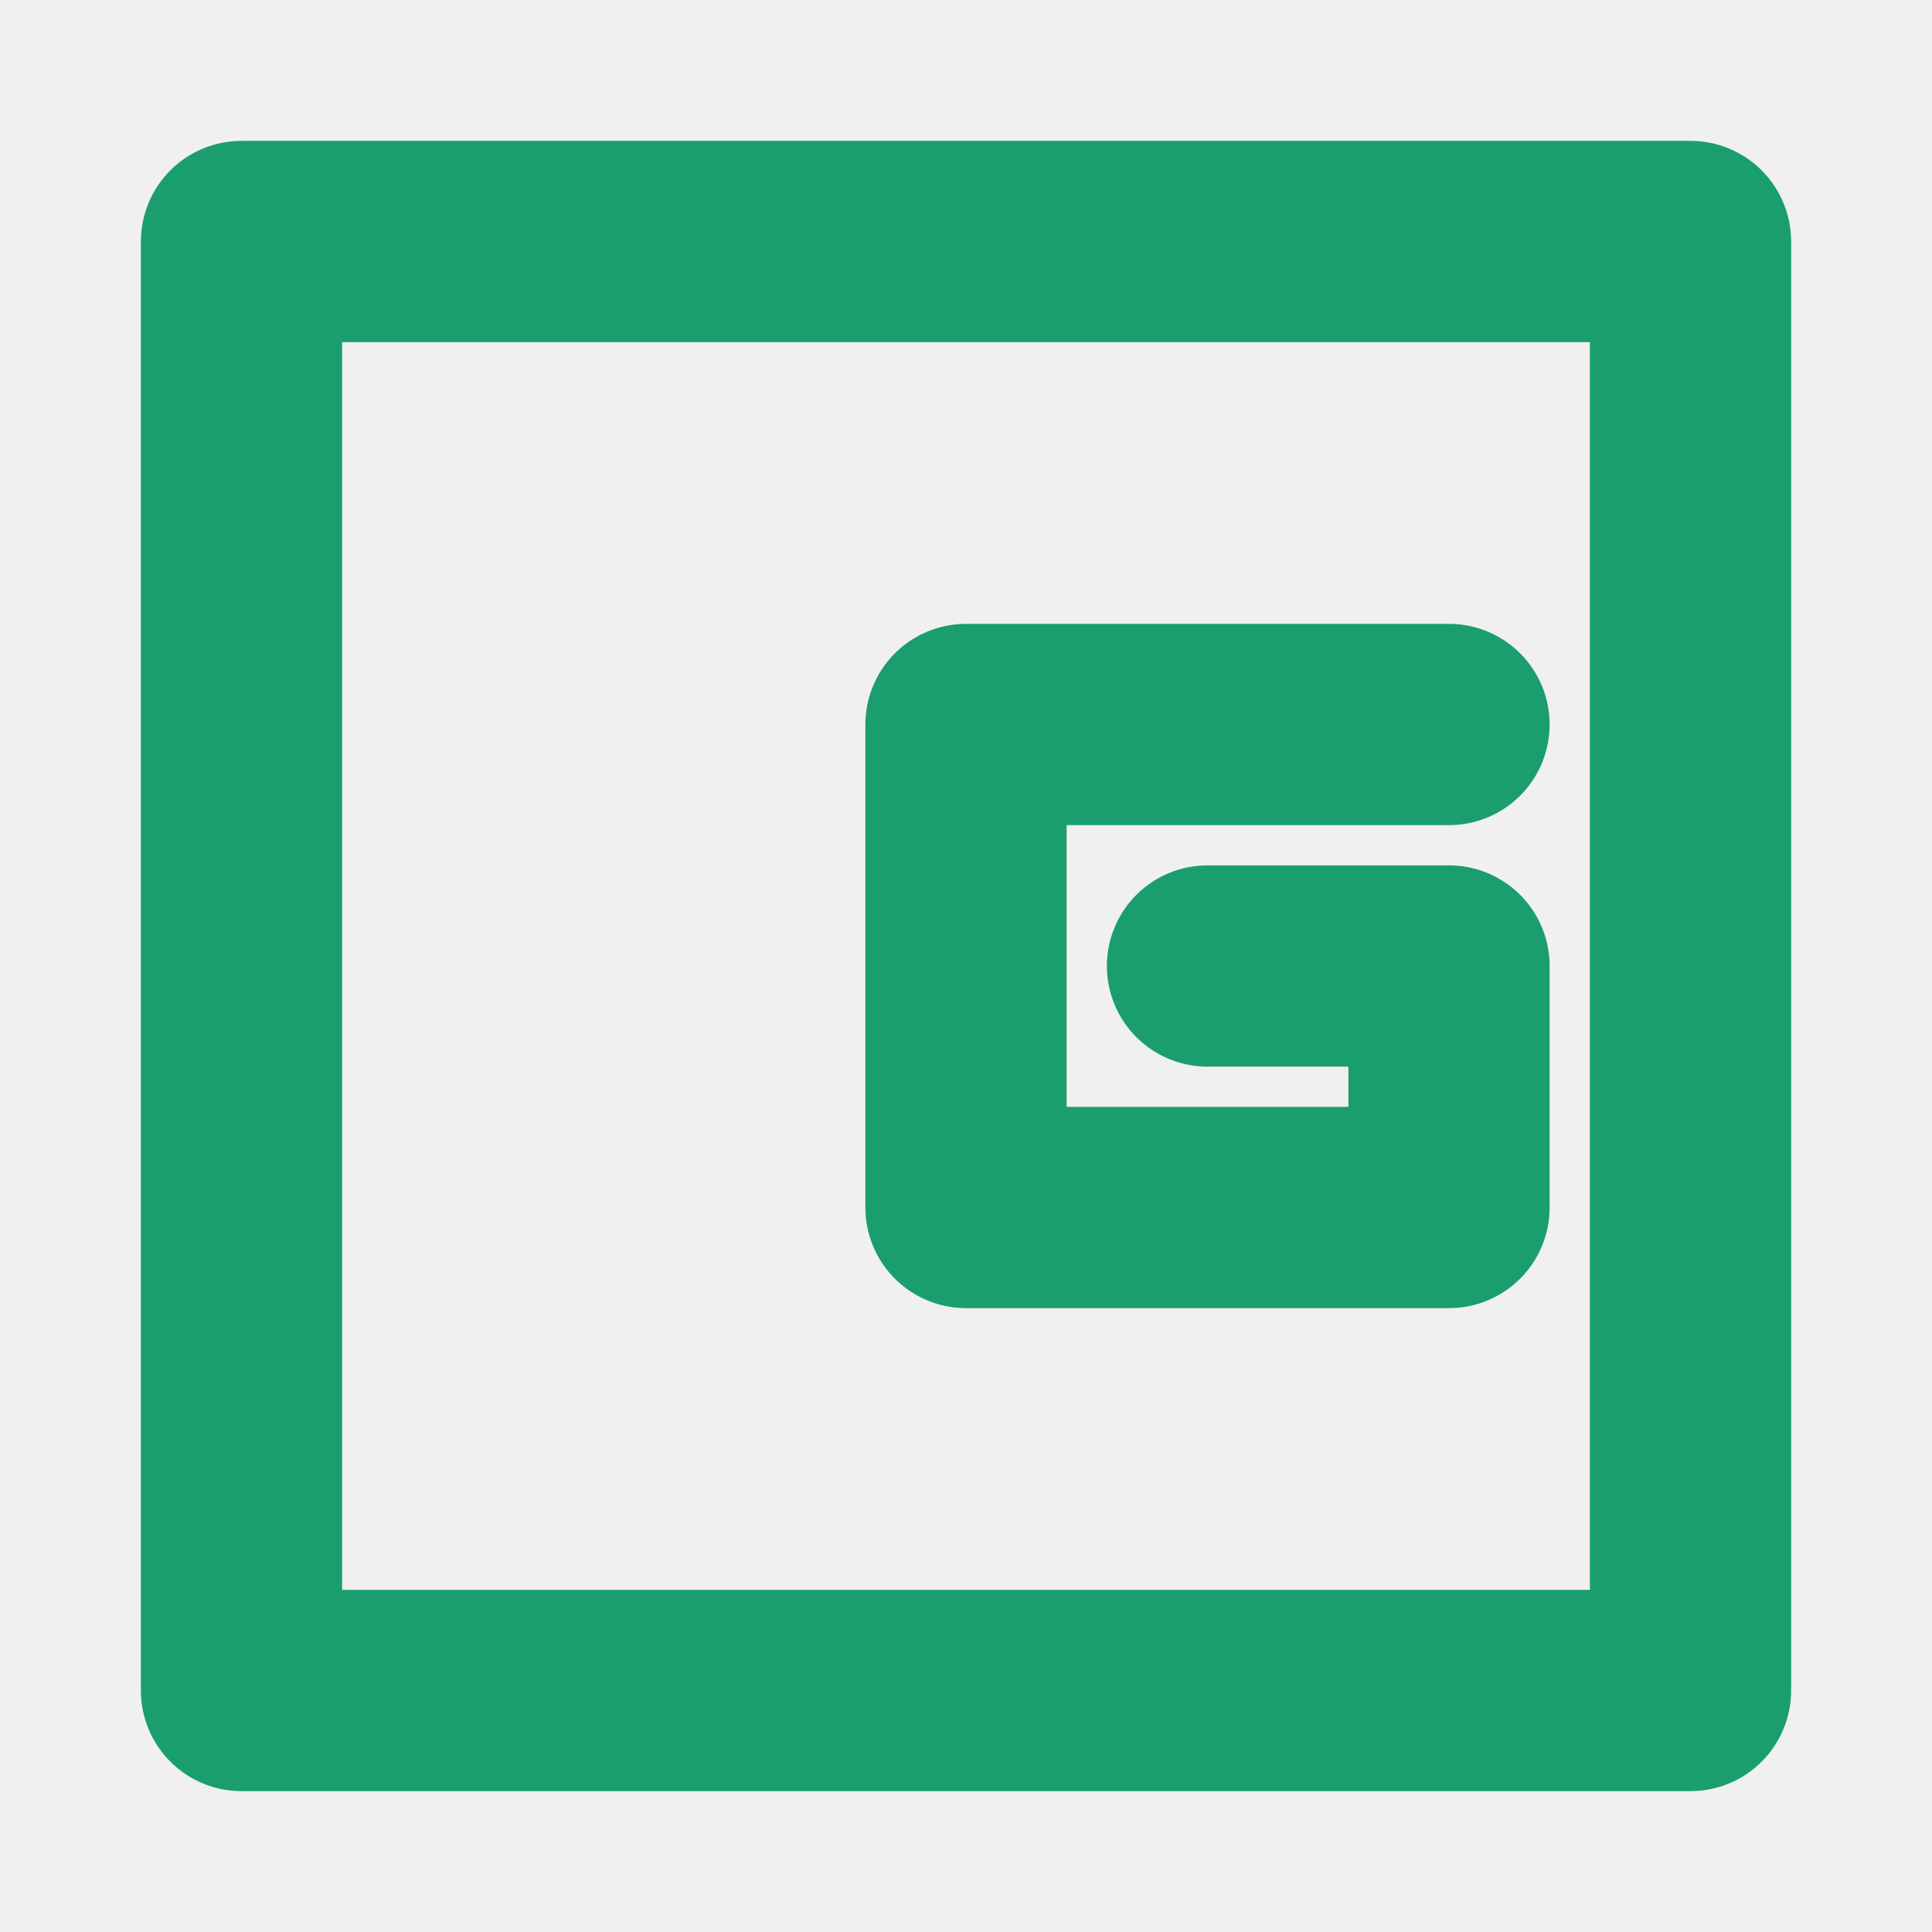
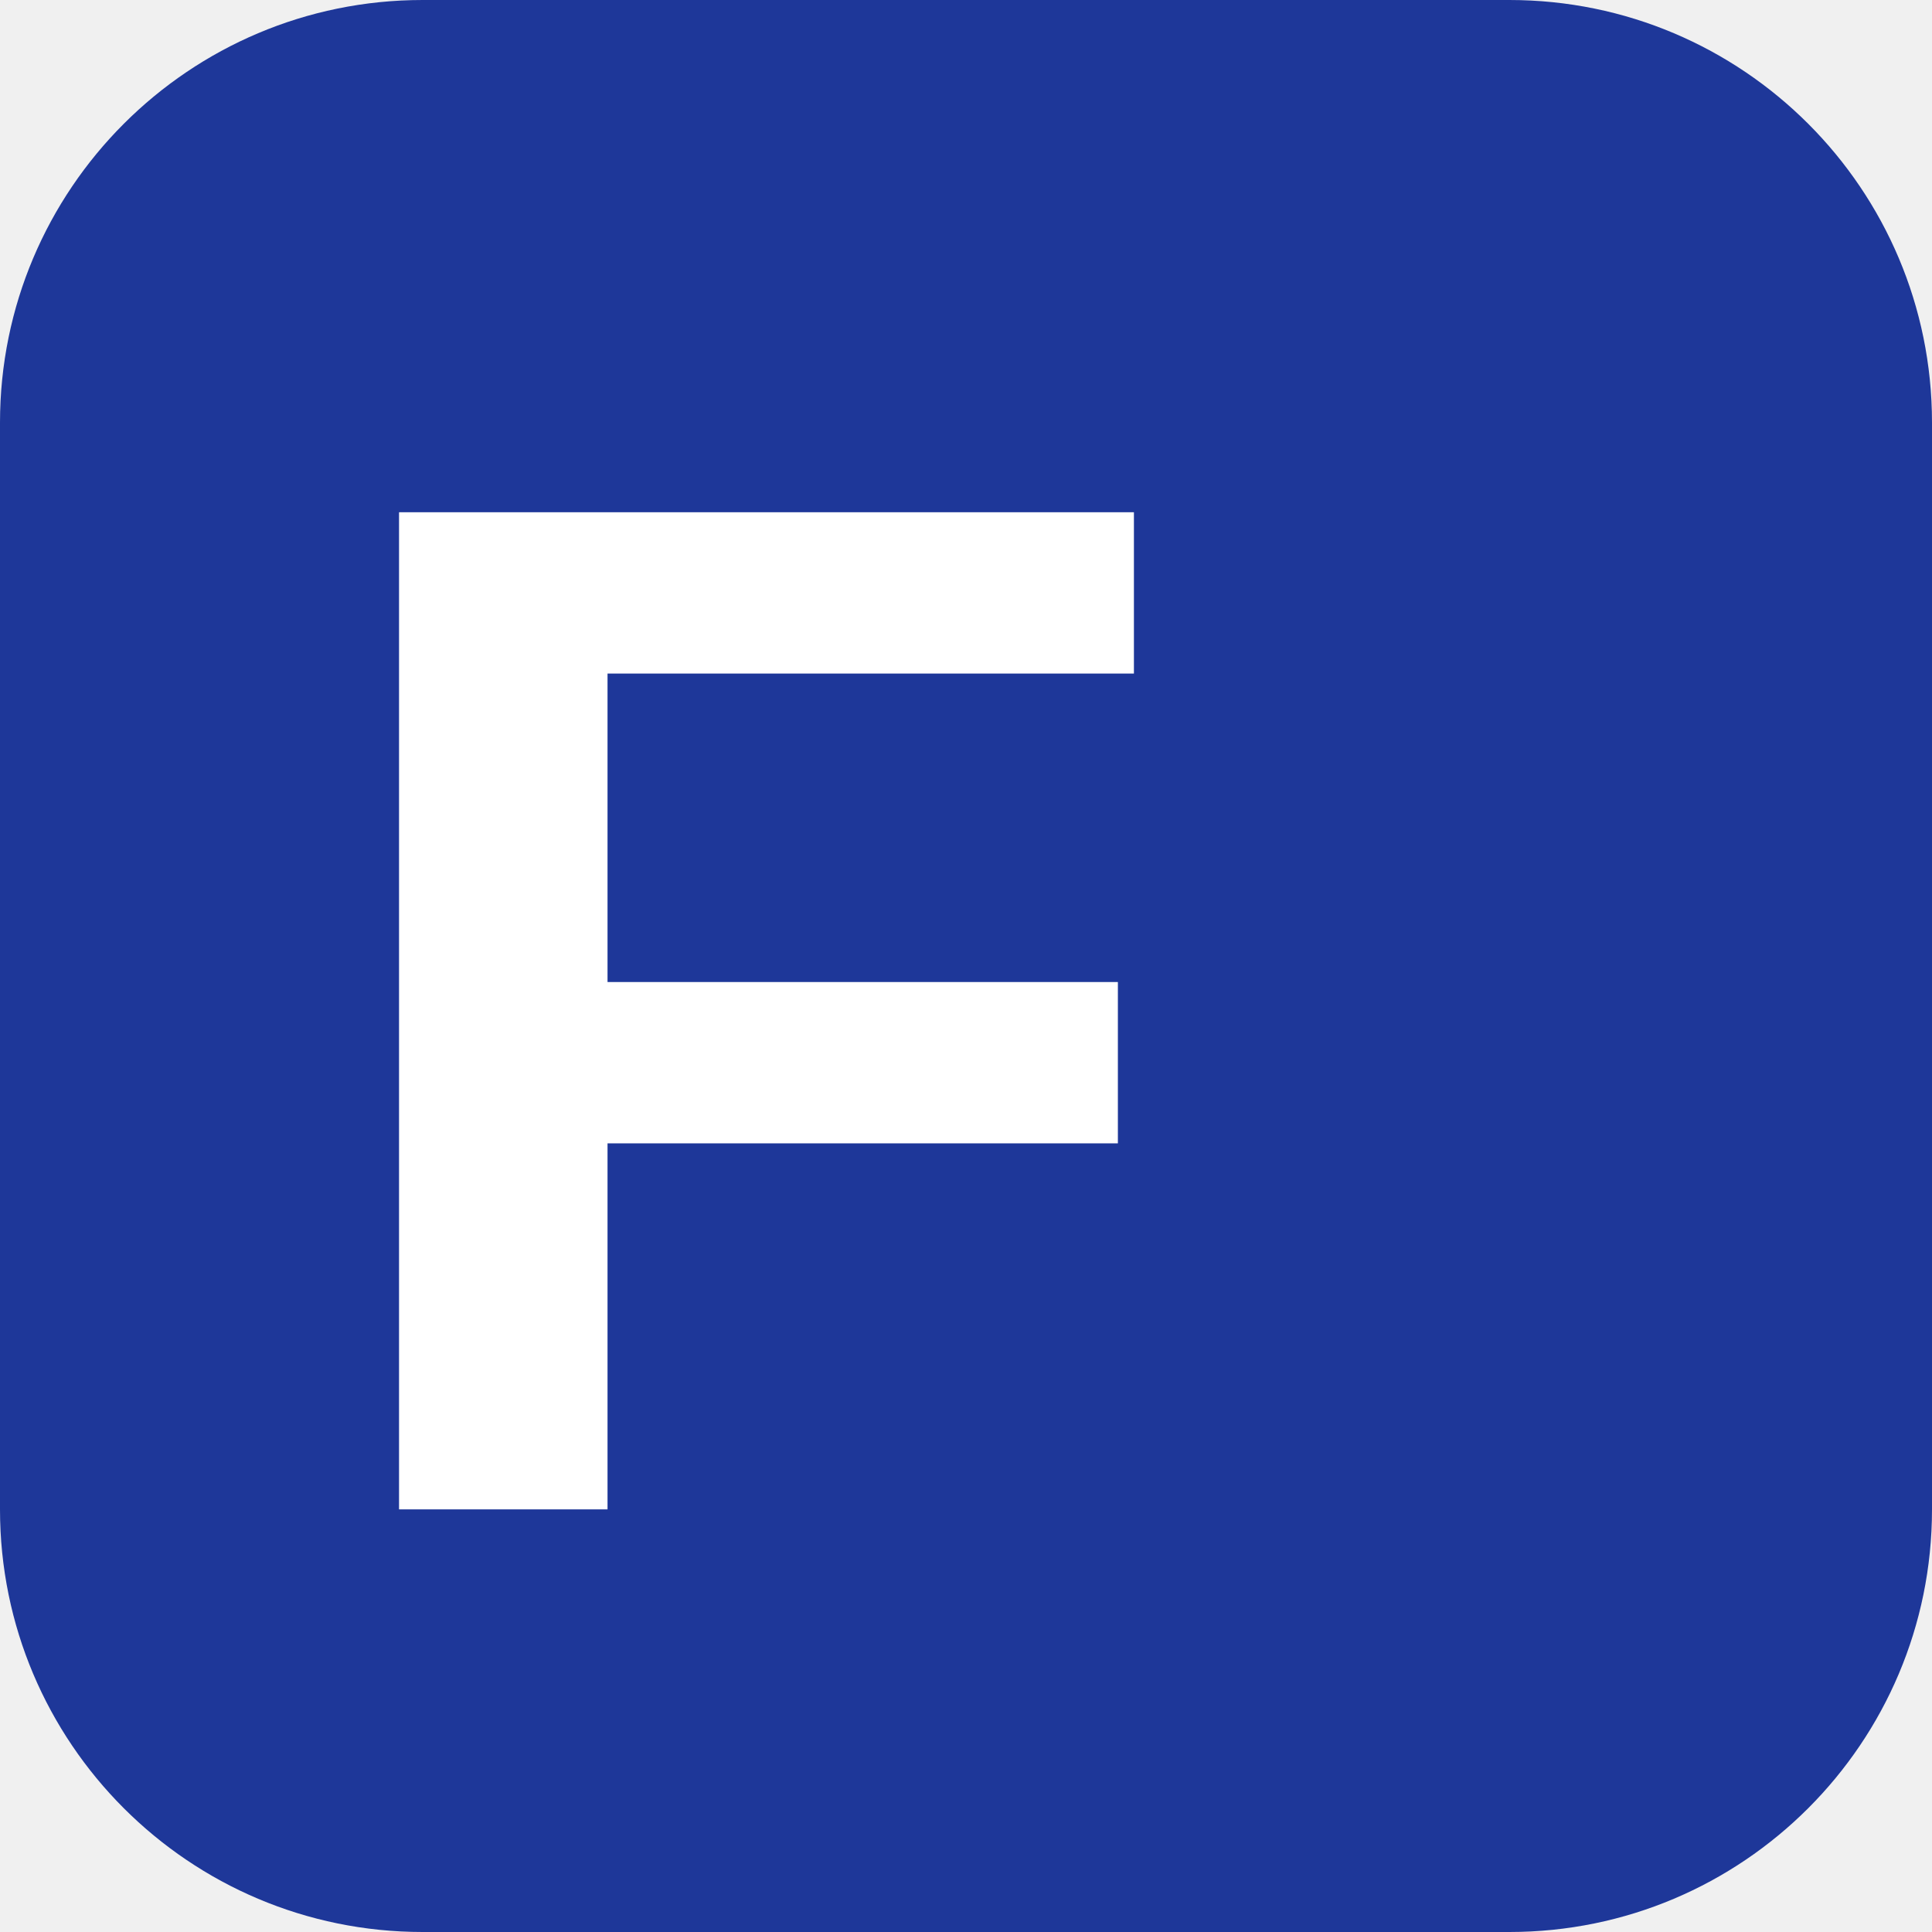
- <svg xmlns="http://www.w3.org/2000/svg" viewBox="0 0 24 24" fill="none" stroke="#1a9e6e" stroke-width="2.5" stroke-linecap="round" stroke-linejoin="round">
-   <path d="M3 3h18v18H3z" />
-   <path d="M18 9h-6v6h6v-3h-3" />
+ <svg xmlns="http://www.w3.org/2000/svg" viewBox="0 0 32 32">
+   <rect width="32" height="32" rx="7" fill="#1e3799" />
+   <text x="5" y="25" font-family="Arial Black, Arial, sans-serif" font-weight="900" font-size="24" fill="white" letter-spacing="-1">F</text>
</svg>
